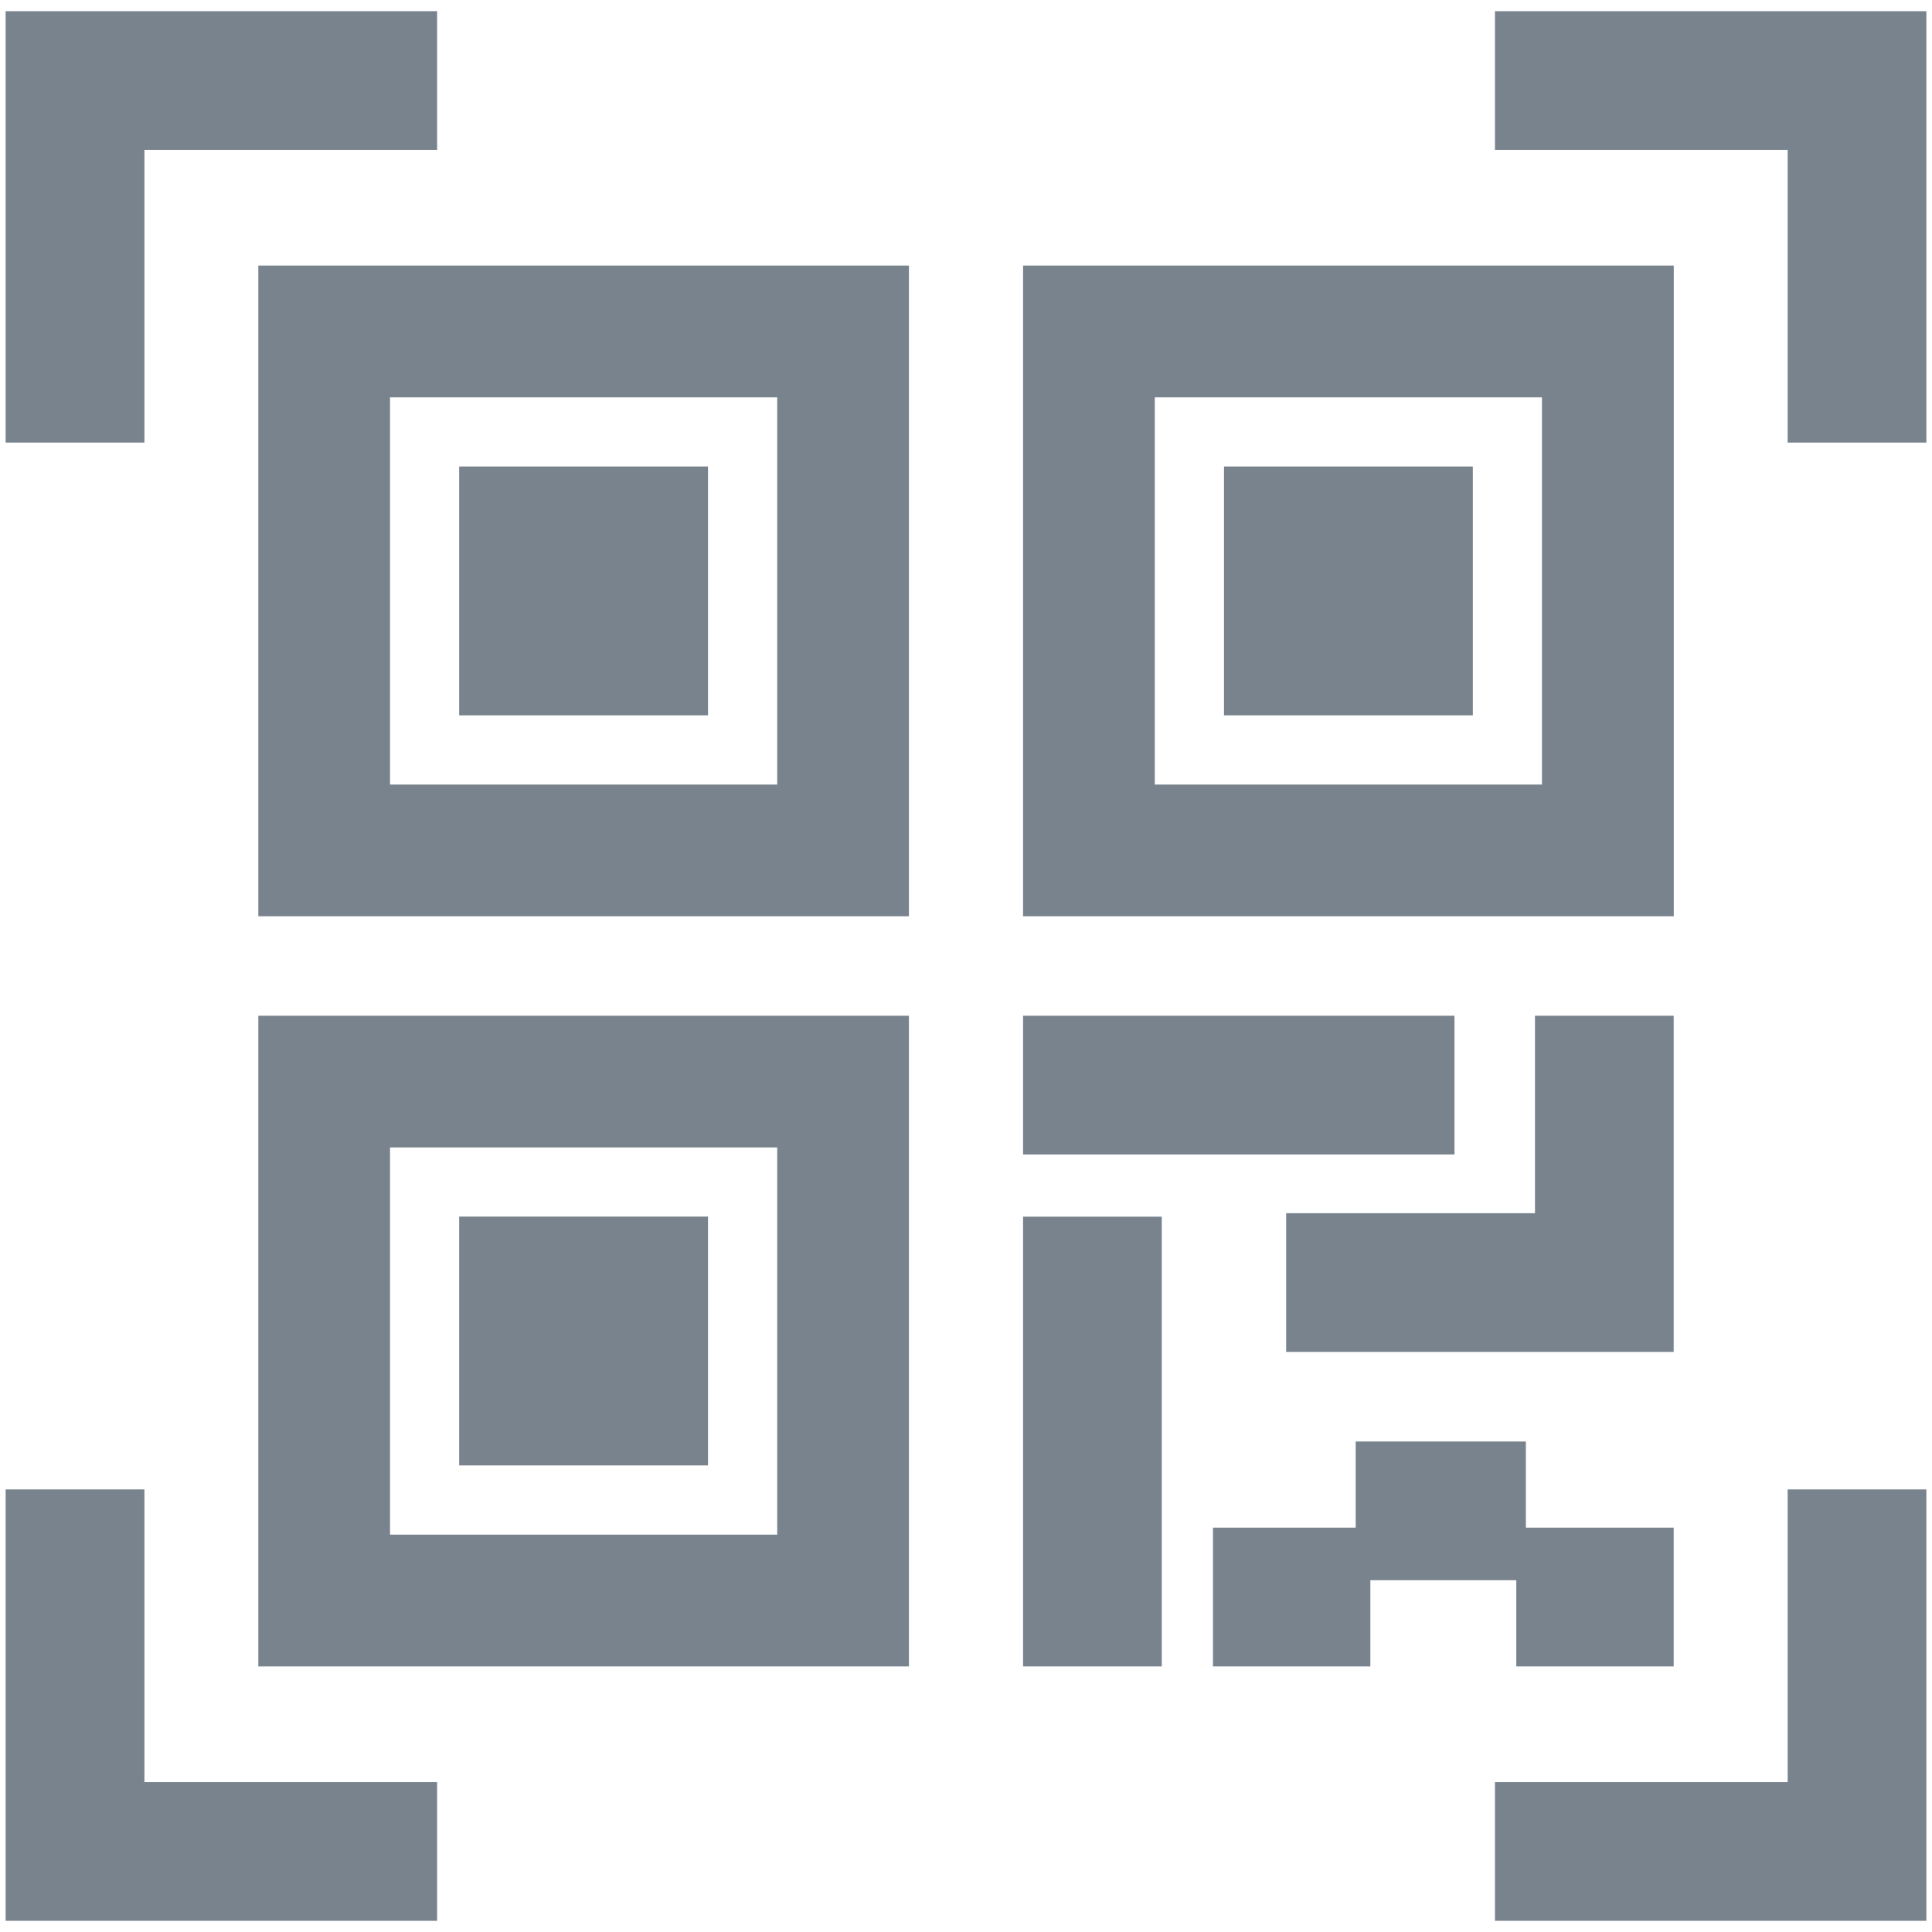
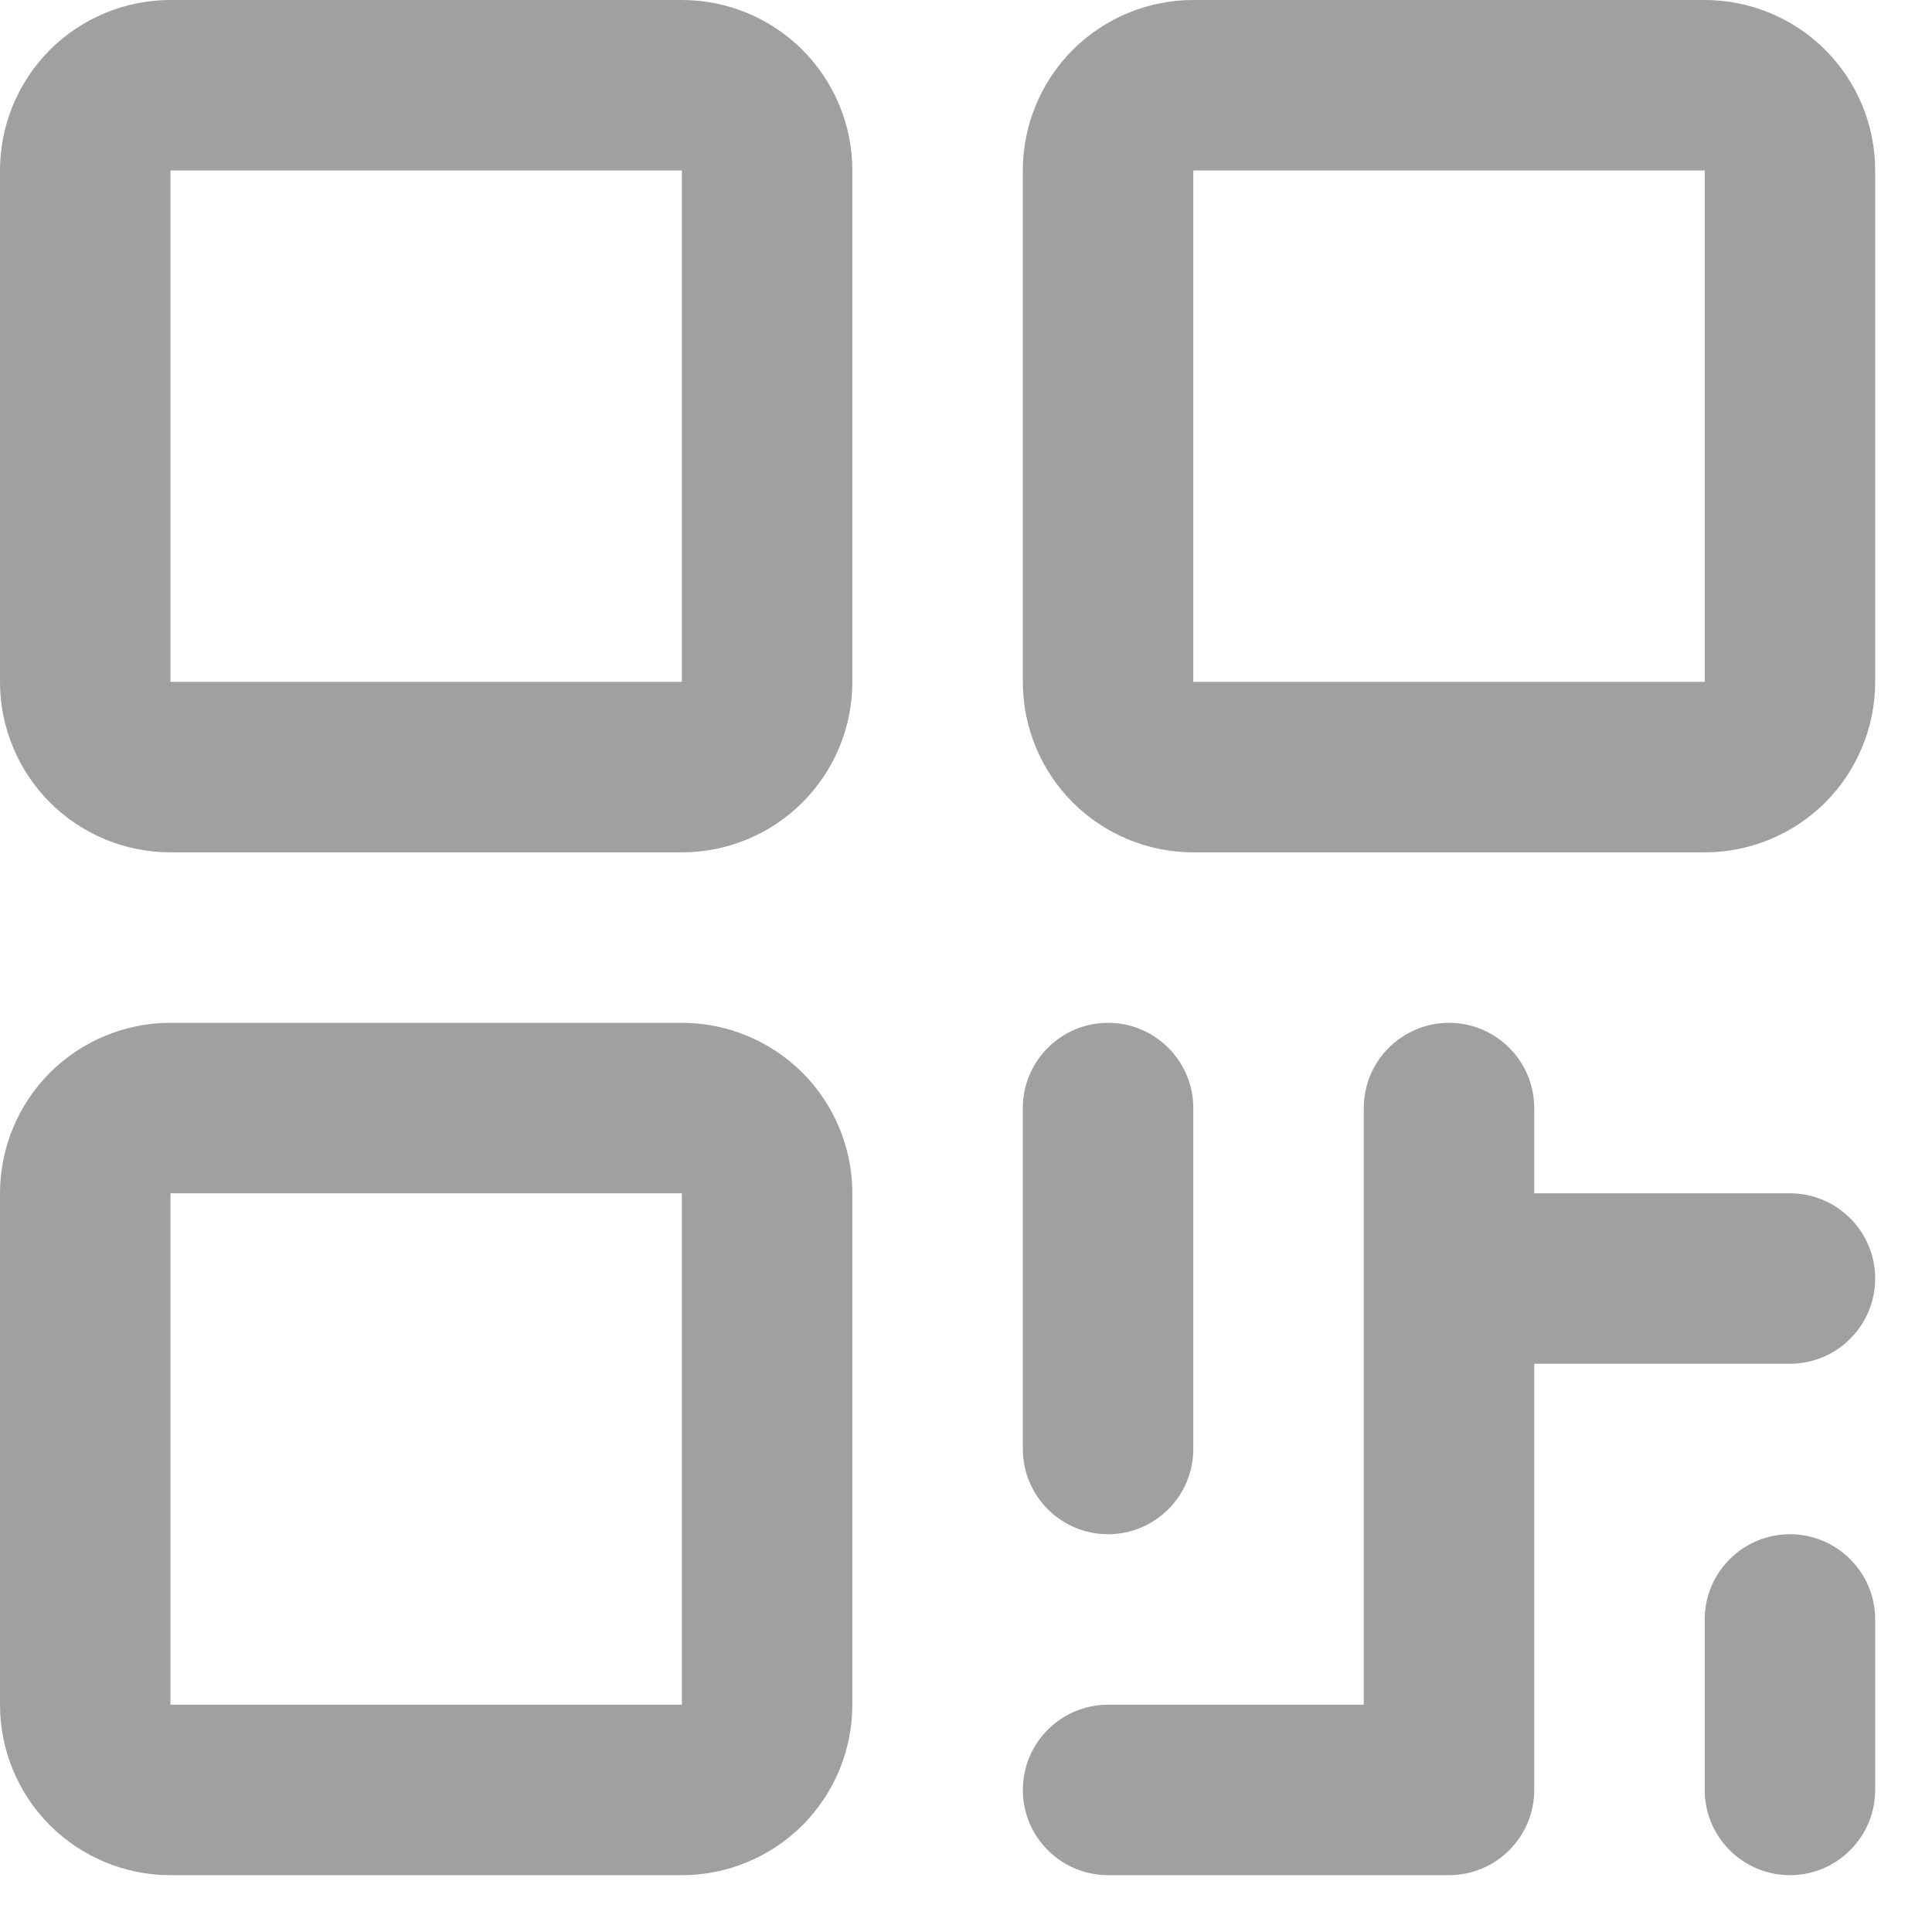
- <svg xmlns="http://www.w3.org/2000/svg" width="24px" height="24px" viewBox="0 0 24 24" version="1.1">
-   <g id="Icon/qr" stroke="none" stroke-width="1" fill="none" fill-rule="evenodd">
-     <g id="Group" fill="#78838E" fill-rule="nonzero">
-       <polygon id="Path" points="1.794 1.862 5.43 1.862 5.43 0.139 1.794 0.139 0.07 0.139 0.07 1.862 0.07 5.498 1.794 5.498" />
-       <polygon id="Path" points="1.794 18.502 0.07 18.502 0.07 22.138 0.07 23.861 1.794 23.861 5.43 23.861 5.43 22.138 1.794 22.138" />
-       <polygon id="Path" points="22.207 22.138 18.571 22.138 18.571 23.861 22.207 23.861 23.93 23.861 23.93 22.138 23.93 18.502 22.207 18.502" />
-       <polygon id="Path" points="22.207 0.139 18.571 0.139 18.571 1.862 22.207 1.862 22.207 5.498 23.93 5.498 23.93 1.862 23.93 0.139" />
-       <path d="M3.209,11.382 L11.291,11.382 L11.291,3.299 L3.209,3.299 L3.209,11.382 Z M4.845,4.936 L9.655,4.936 L9.655,9.746 L4.845,9.746 L4.845,4.936 Z" id="Shape" />
-       <rect id="Rectangle" x="5.704" y="5.795" width="3.091" height="3.091" />
-       <path d="M3.209,20.701 L11.291,20.701 L11.291,12.618 L3.209,12.618 L3.209,20.701 Z M4.845,14.254 L9.655,14.254 L9.655,19.064 L4.845,19.064 L4.845,14.254 Z" id="Shape" />
-       <rect id="Rectangle" x="5.704" y="15.113" width="3.091" height="3.091" />
-       <path d="M20.791,3.299 L12.709,3.299 L12.709,11.382 L20.792,11.382 L20.792,3.299 L20.791,3.299 Z M19.155,9.746 L14.345,9.746 L14.345,4.936 L19.155,4.936 L19.155,9.746 L19.155,9.746 Z" id="Shape" />
-       <rect id="Rectangle" x="15.205" y="5.795" width="3.091" height="3.091" />
-       <rect id="Rectangle" x="12.709" y="12.618" width="5.359" height="1.723" />
-       <rect id="Rectangle" x="12.709" y="15.114" width="1.723" height="5.587" />
-       <polygon id="Path" points="18.836 20.701 20.791 20.701 20.791 18.977 18.955 18.977 18.955 17.907 16.841 17.907 16.841 18.977 15.068 18.977 15.068 20.701 17.023 20.701 17.023 19.63 18.836 19.63" />
-       <polygon id="Path" points="15.977 15.071 15.977 16.794 19.068 16.794 19.203 16.794 20.791 16.794 20.791 12.618 19.068 12.618 19.068 15.071" />
-     </g>
-   </g>
+ <svg xmlns="http://www.w3.org/2000/svg" width="17" height="17" viewBox="0 0 17 17" fill="none">
+   <path d="M6 0H1.5C1.102 0 0.721 0.158 0.439 0.439C0.158 0.721 0 1.102 0 1.5V6C0 6.398 0.158 6.779 0.439 7.061C0.721 7.342 1.102 7.5 1.5 7.5H6C6.398 7.5 6.779 7.342 7.061 7.061C7.342 6.779 7.5 6.398 7.5 6V1.5C7.5 1.102 7.342 0.721 7.061 0.439C6.779 0.158 6.398 0 6 0ZM6 6H1.5V1.5H6V6ZM6 9H1.5C1.102 9 0.721 9.158 0.439 9.439C0.158 9.721 0 10.102 0 10.5V15C0 15.398 0.158 15.779 0.439 16.061C0.721 16.342 1.102 16.5 1.5 16.5H6C6.398 16.5 6.779 16.342 7.061 16.061C7.342 15.779 7.5 15.398 7.5 15V10.5C7.5 10.102 7.342 9.721 7.061 9.439C6.779 9.158 6.398 9 6 9ZM6 15H1.5V10.5H6V15ZM15 0H10.5C10.102 0 9.721 0.158 9.439 0.439C9.158 0.721 9 1.102 9 1.5V6C9 6.398 9.158 6.779 9.439 7.061C9.721 7.342 10.102 7.5 10.5 7.5H15C15.398 7.5 15.779 7.342 16.061 7.061C16.342 6.779 16.5 6.398 16.5 6V1.5C16.5 1.102 16.342 0.721 16.061 0.439C15.779 0.158 15.398 0 15 0ZM15 6H10.5V1.5H15V6ZM9 12.75V9.75C9 9.551 9.079 9.36 9.22 9.22C9.36 9.079 9.551 9 9.75 9C9.949 9 10.14 9.079 10.28 9.22C10.421 9.36 10.5 9.551 10.5 9.75V12.75C10.5 12.949 10.421 13.14 10.28 13.28C10.14 13.421 9.949 13.5 9.75 13.5C9.551 13.5 9.36 13.421 9.22 13.28C9.079 13.14 9 12.949 9 12.75ZM16.5 11.25C16.5 11.449 16.421 11.64 16.28 11.78C16.14 11.921 15.949 12 15.75 12H13.5V15.75C13.5 15.949 13.421 16.14 13.28 16.28C13.14 16.421 12.949 16.5 12.75 16.5H9.75C9.551 16.5 9.36 16.421 9.22 16.28C9.079 16.14 9 15.949 9 15.75C9 15.551 9.079 15.36 9.22 15.22C9.36 15.079 9.551 15 9.75 15H12V9.75C12 9.551 12.079 9.36 12.22 9.22C12.36 9.079 12.551 9 12.75 9C12.949 9 13.14 9.079 13.28 9.22C13.421 9.36 13.5 9.551 13.5 9.75V10.5H15.75C15.949 10.5 16.14 10.579 16.28 10.72C16.421 10.86 16.5 11.051 16.5 11.25ZM16.5 14.25V15.75C16.5 15.949 16.421 16.14 16.28 16.28C16.14 16.421 15.949 16.5 15.75 16.5C15.551 16.5 15.36 16.421 15.22 16.28C15.079 16.14 15 15.949 15 15.75V14.25C15 14.051 15.079 13.86 15.22 13.72C15.36 13.579 15.551 13.5 15.75 13.5C15.949 13.5 16.14 13.579 16.28 13.72C16.421 13.86 16.5 14.051 16.5 14.25Z" fill="#A0A0A0" />
</svg>
